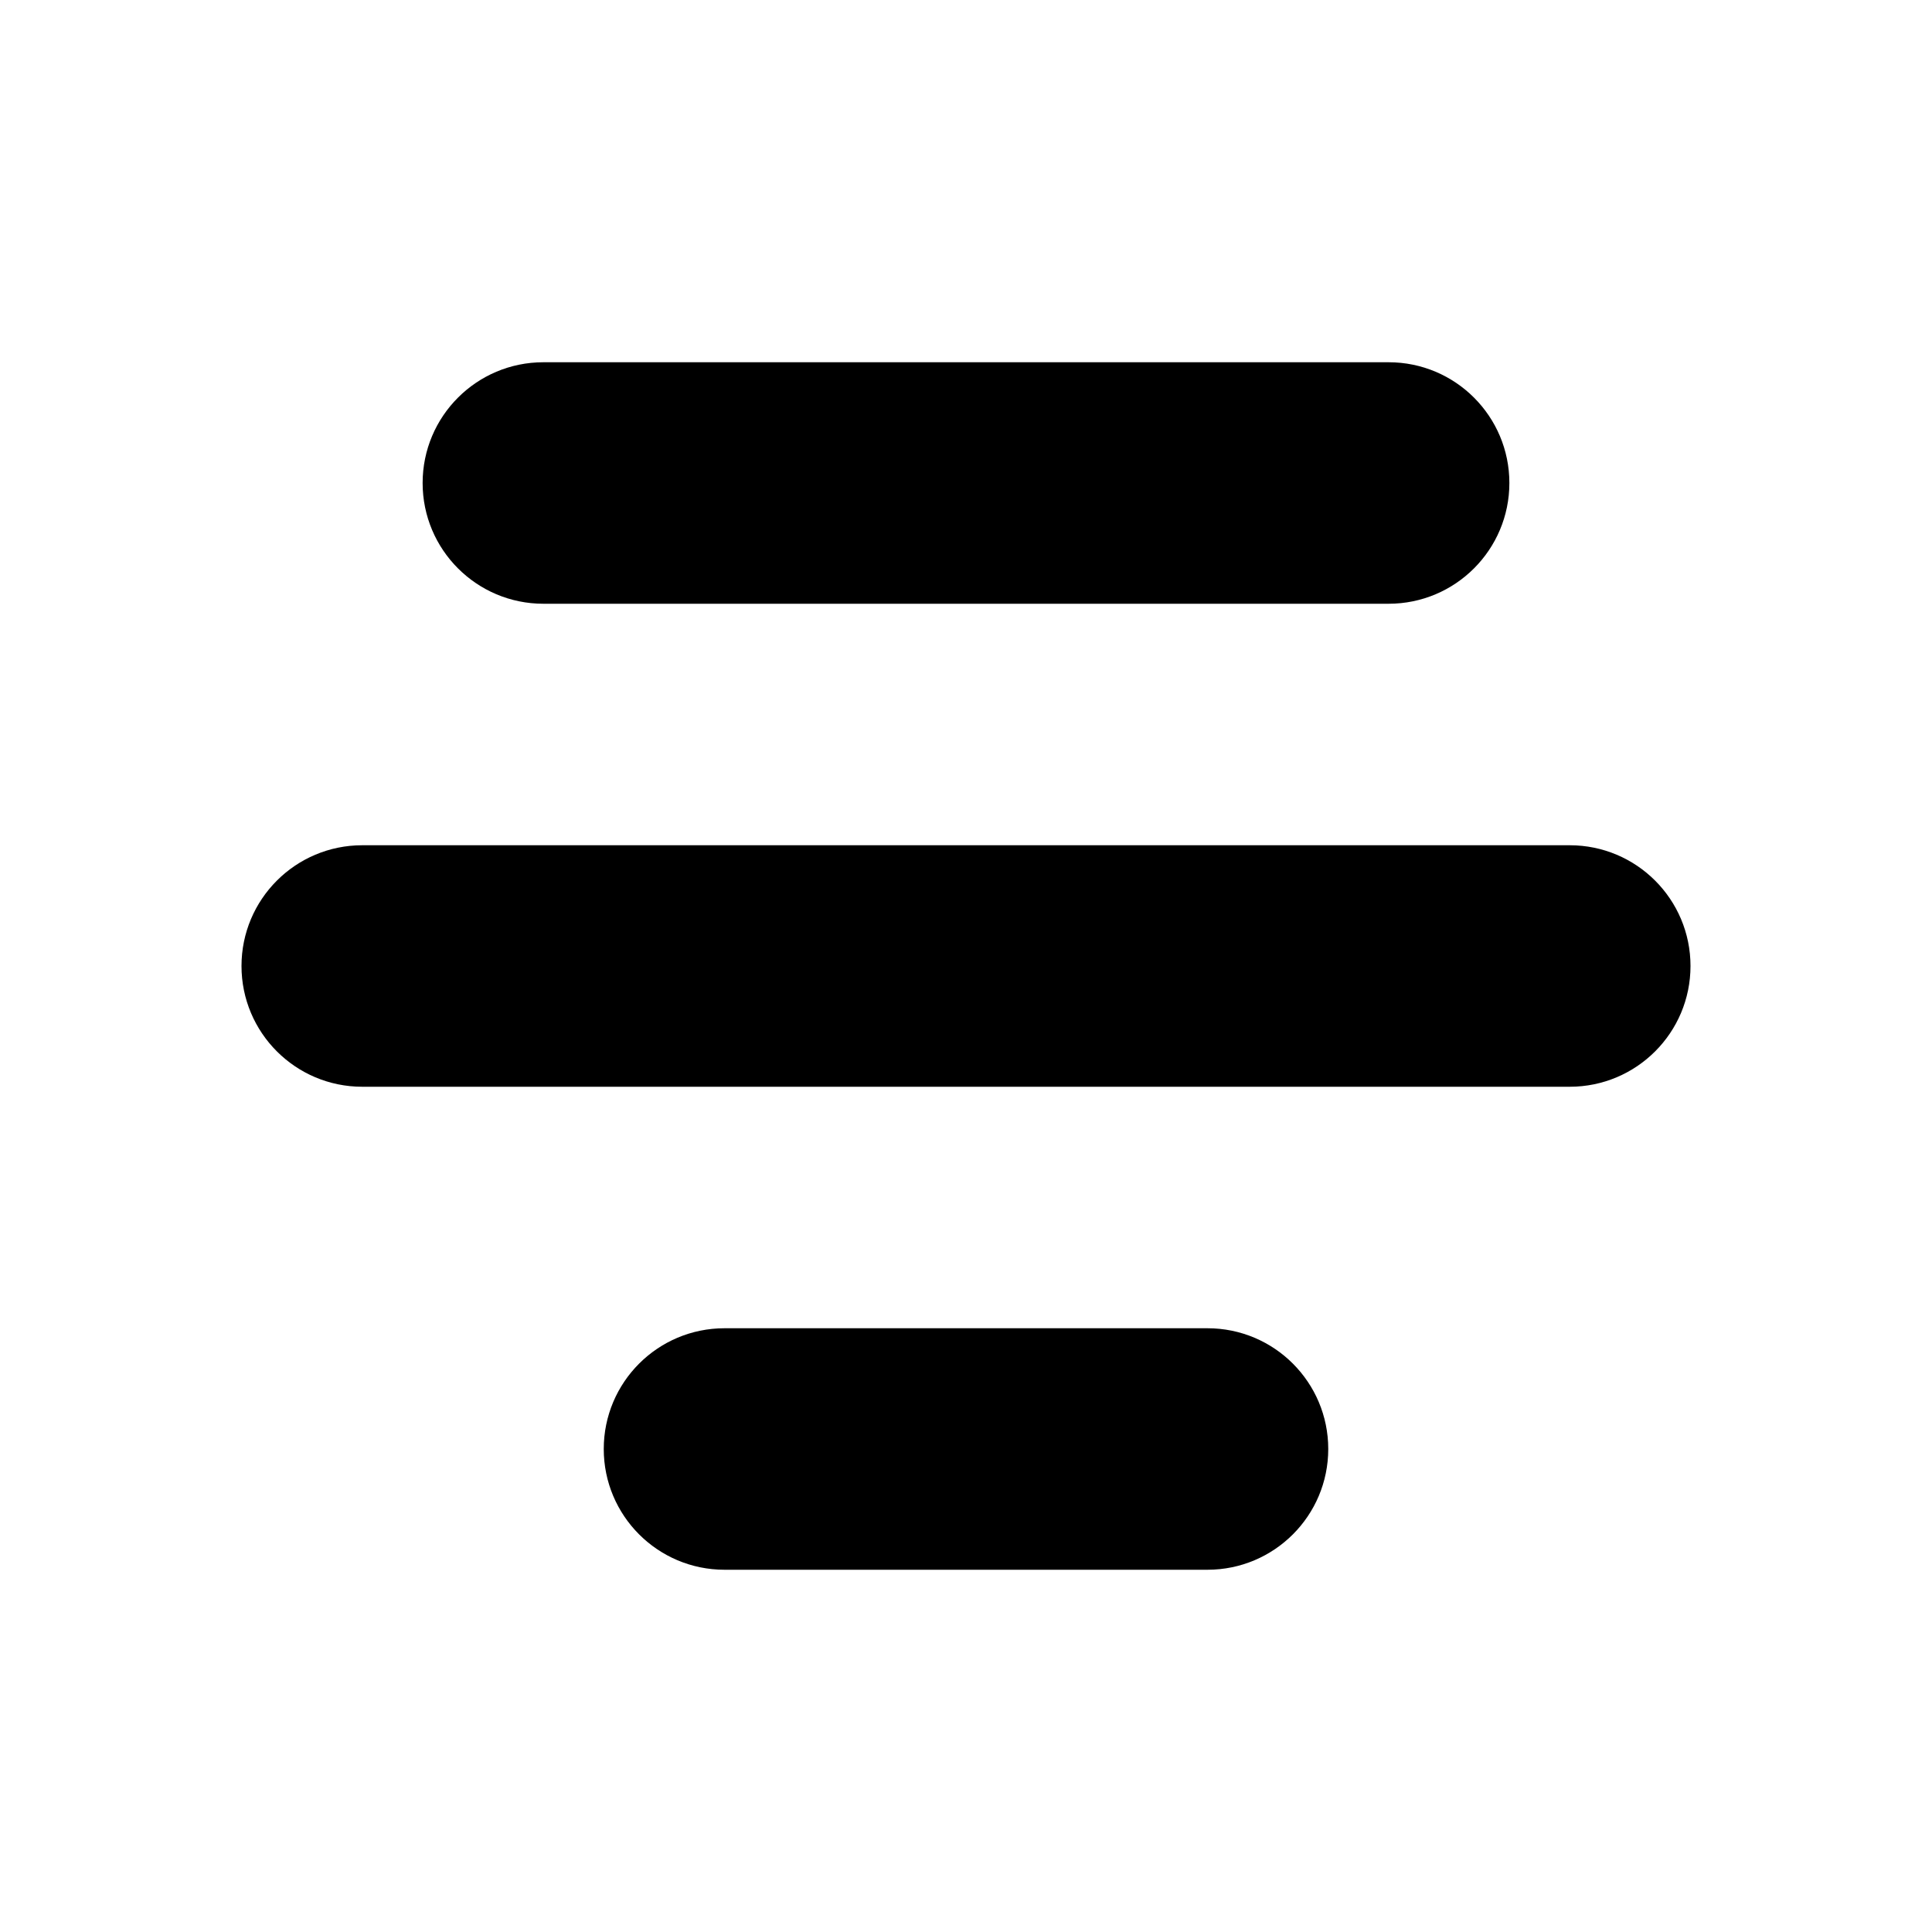
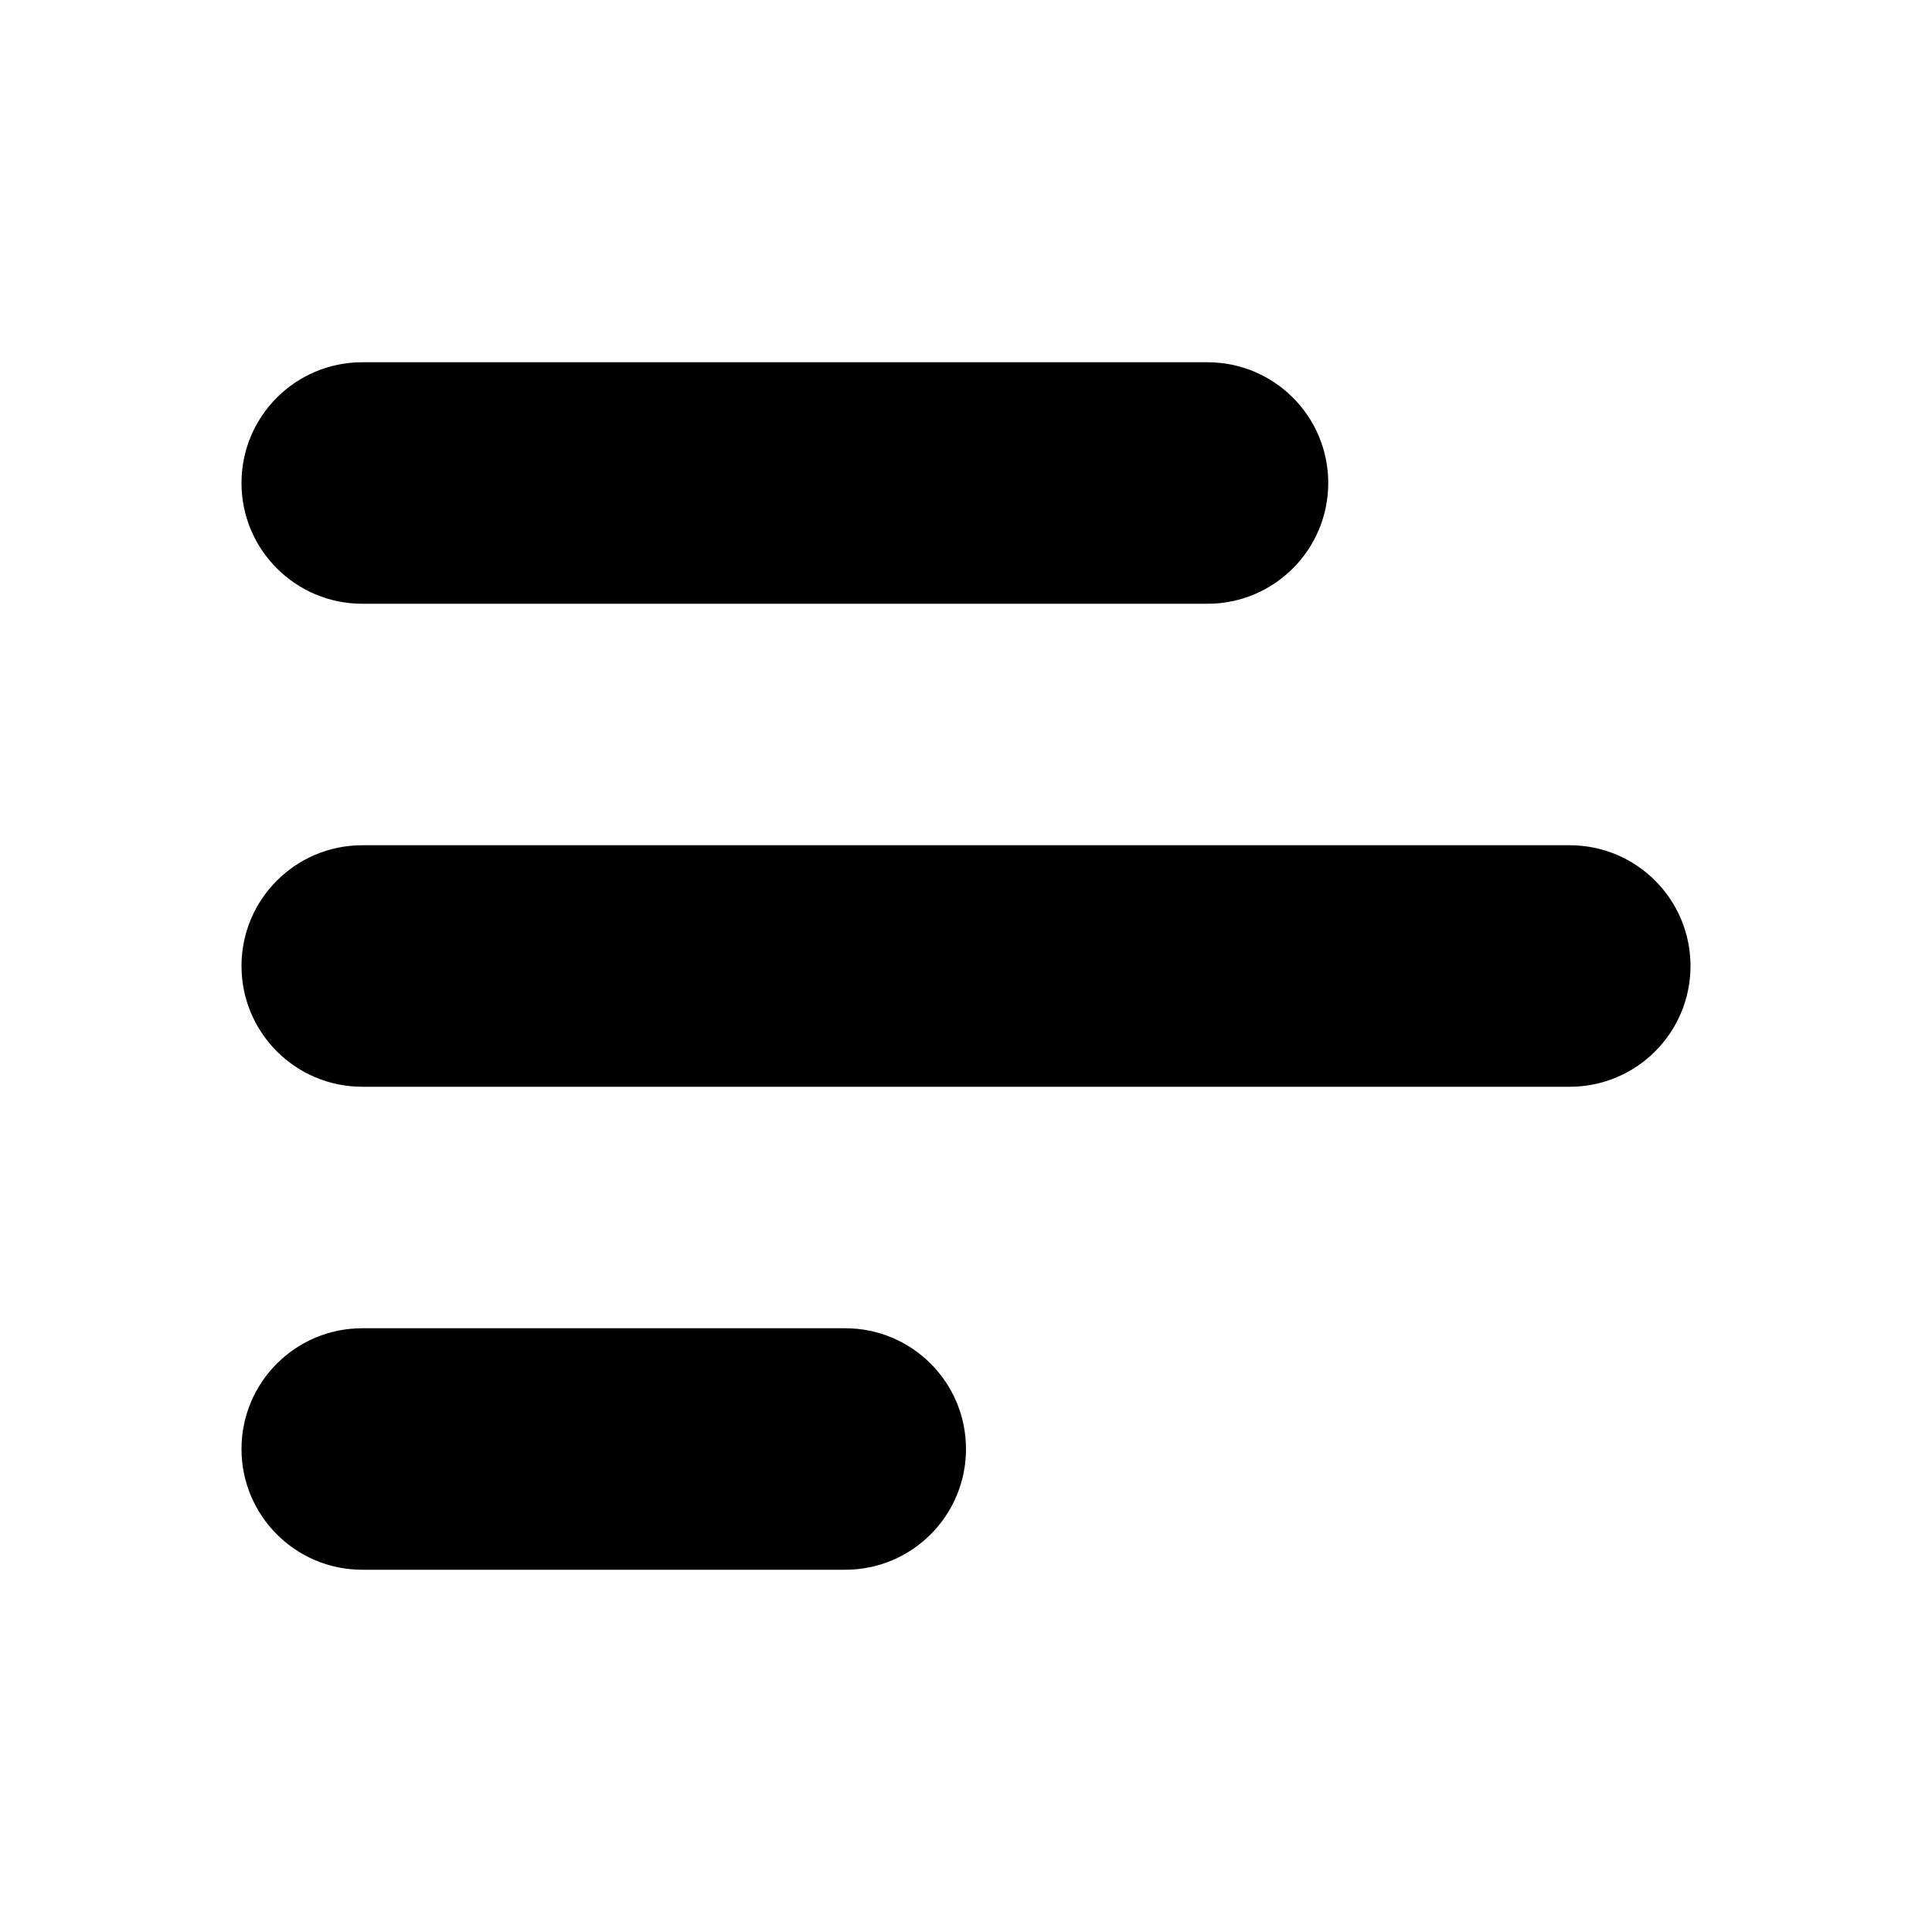
<svg xmlns="http://www.w3.org/2000/svg" width="16" height="16" viewBox="0 0 16 16" fill="currentColor">
-   <rect x="3.5" y="3" width="9" height="2" rx="1" ry="1" />
+   <rect x="2" y="3" width="9" height="2" rx="1" ry="1" />
  <rect x="2" y="7" width="12" height="2" rx="1" ry="1" />
-   <rect x="5" y="11" width="6" height="2" rx="1" ry="1" />
+   <rect x="2" y="11" width="6" height="2" rx="1" ry="1" />
</svg>
